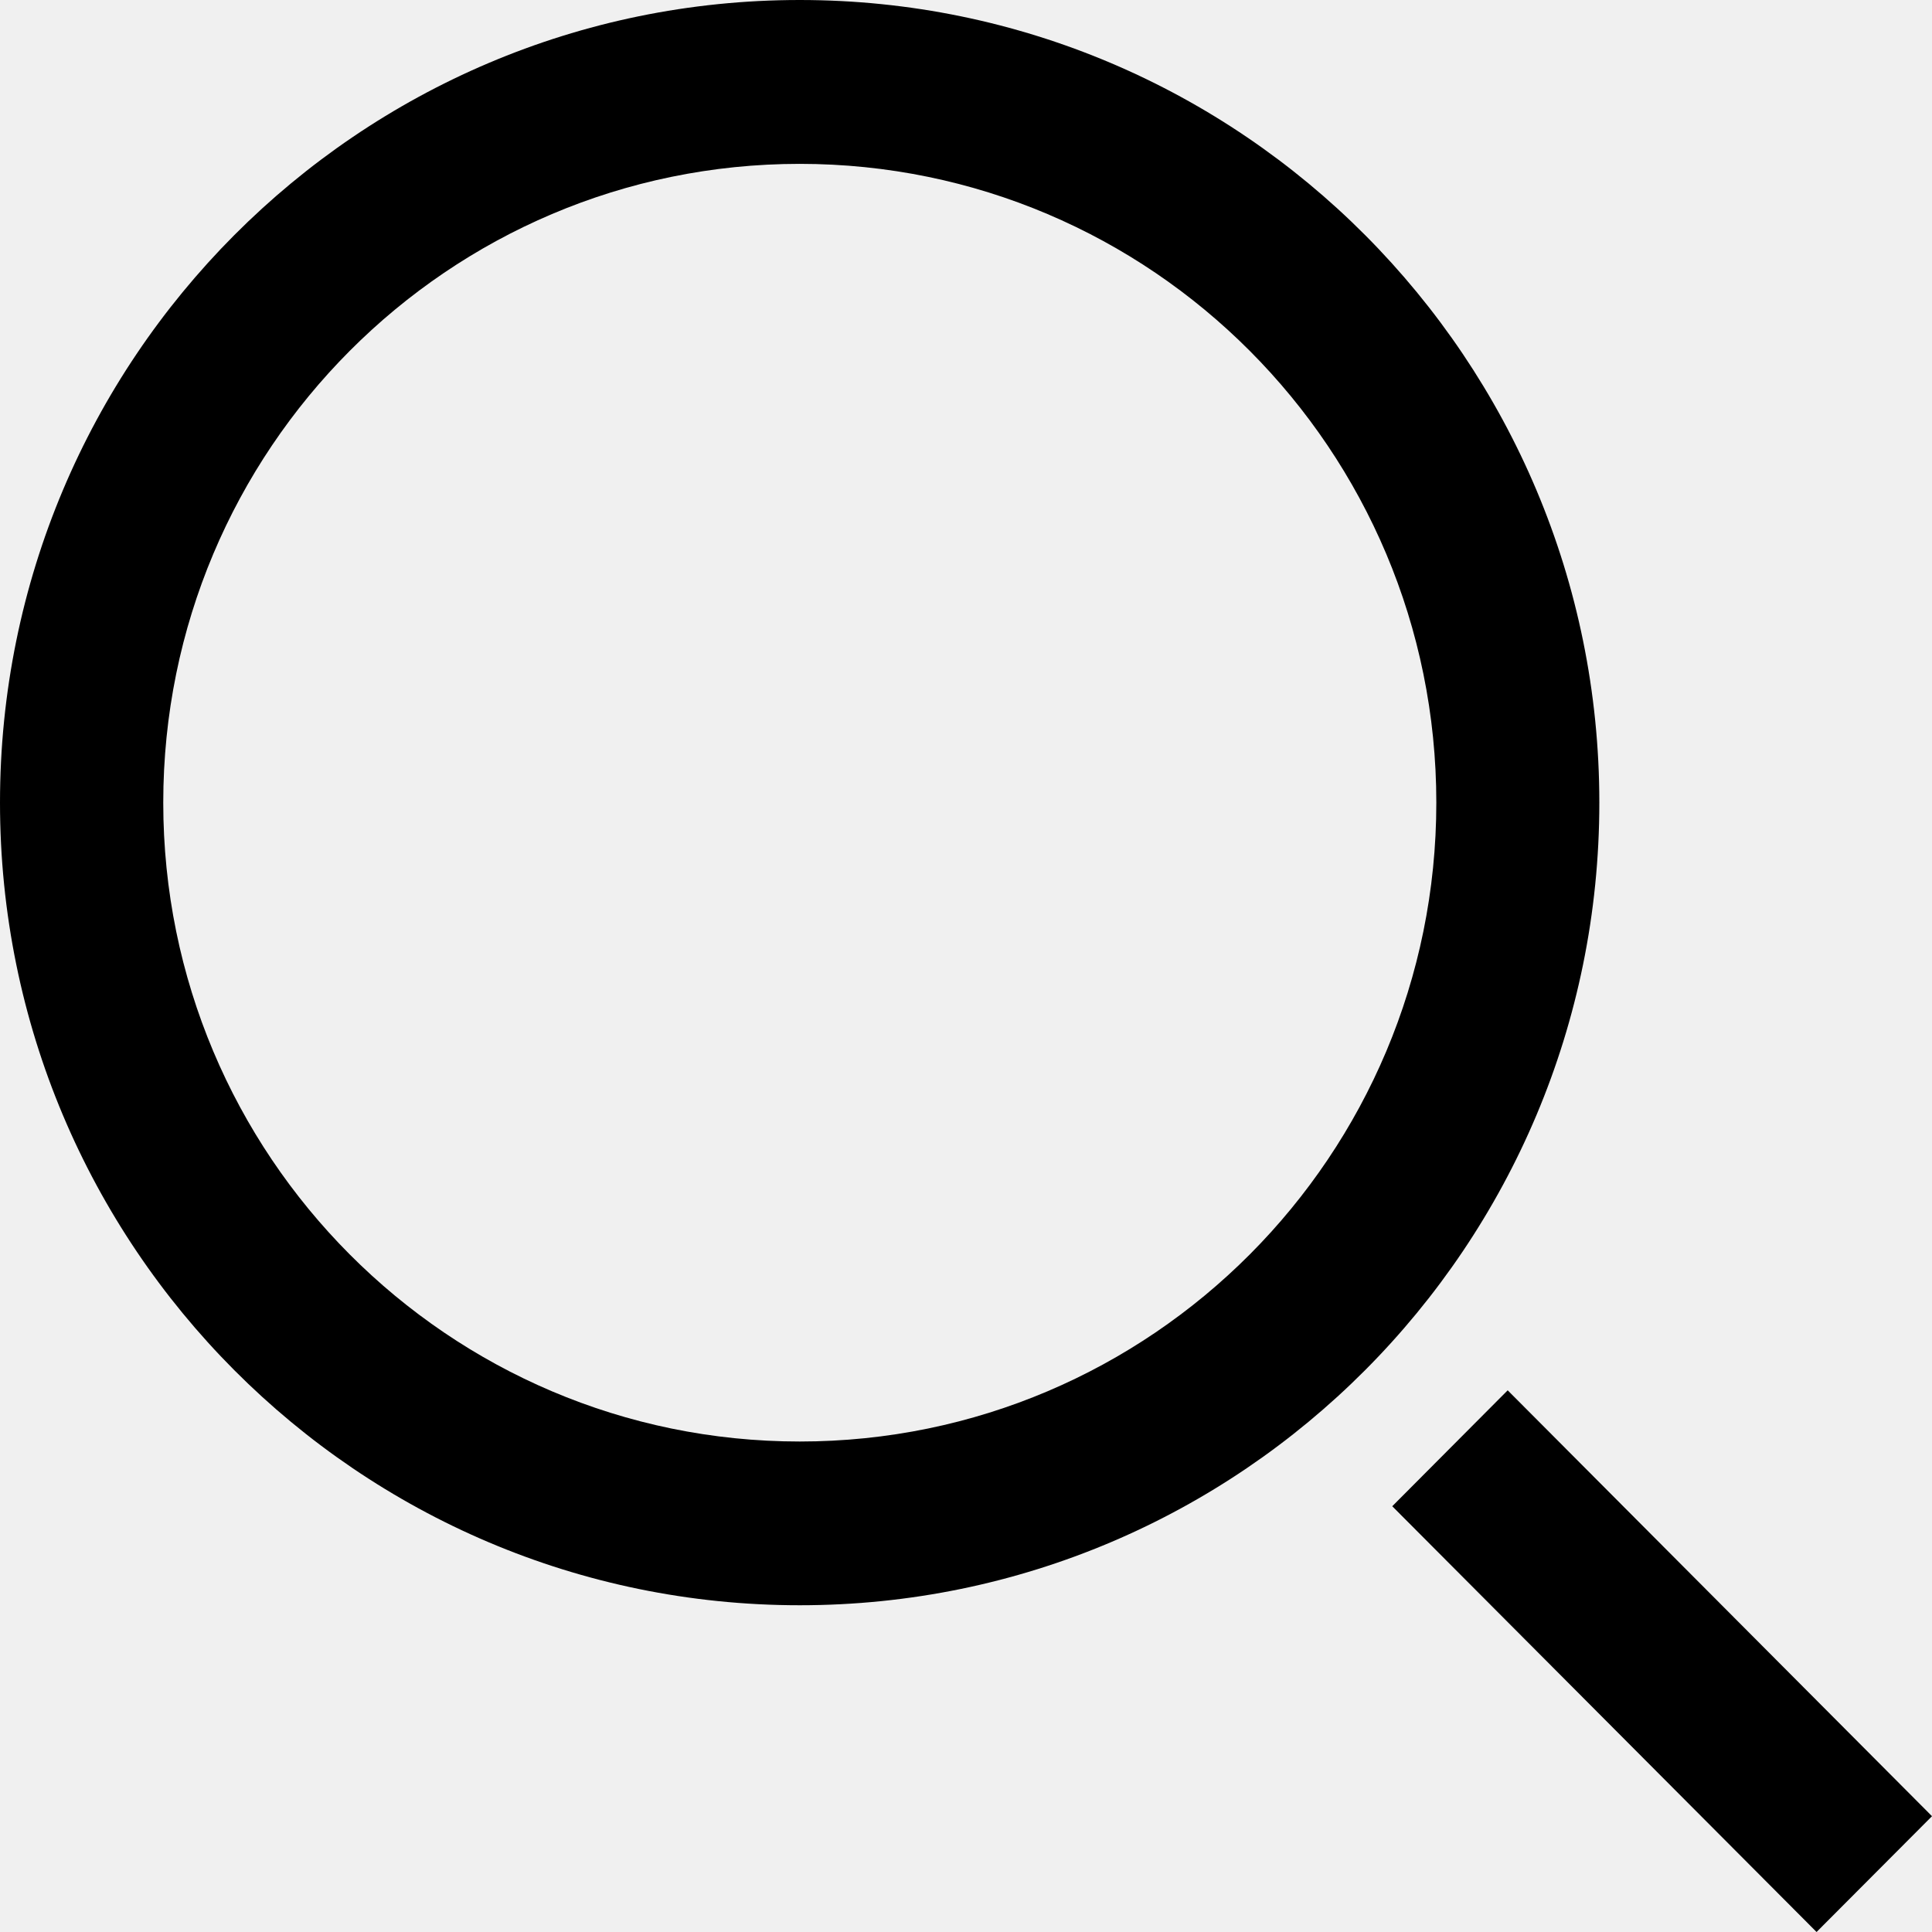
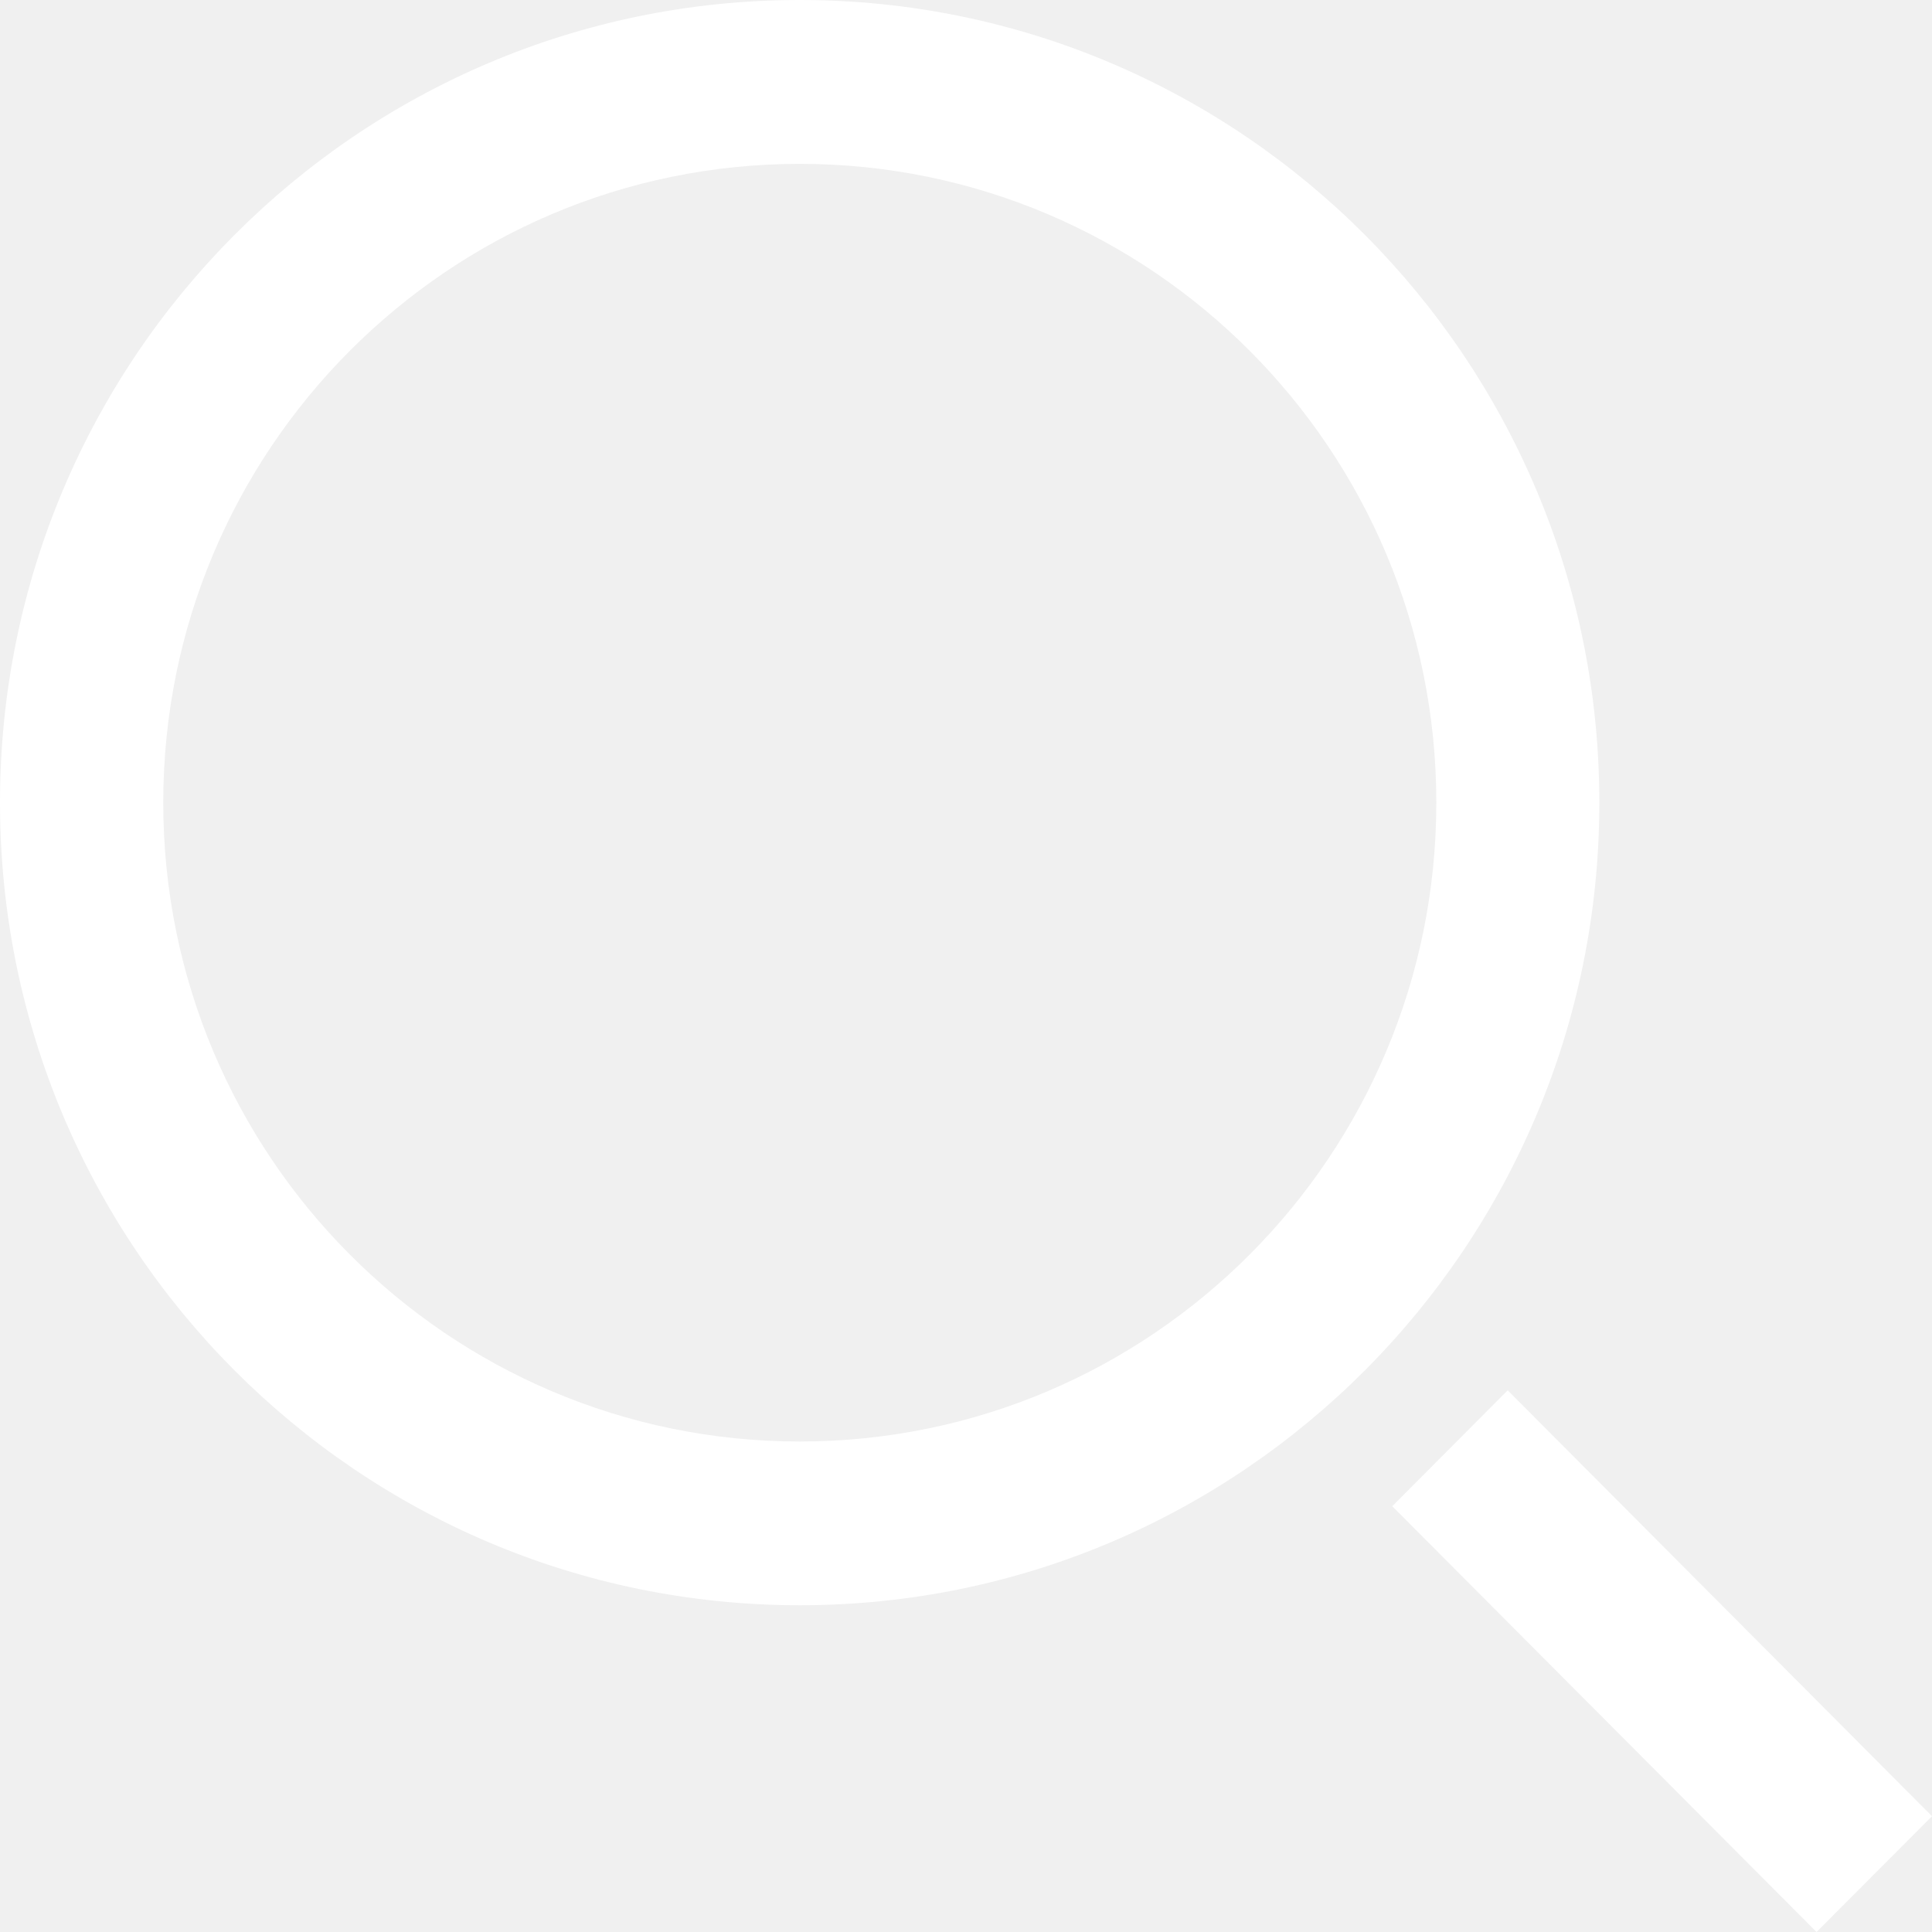
<svg xmlns="http://www.w3.org/2000/svg" width="16" height="16" viewBox="0 0 16 16" fill="none">
-   <path d="M11.895 6.647C11.895 3.725 9.534 1.357 6.623 1.357C3.712 1.357 1.352 3.725 1.352 6.647C1.352 9.569 3.712 11.938 6.623 11.938C9.534 11.938 11.895 9.569 11.895 6.647ZM13.245 6.647C13.245 10.318 10.28 13.294 6.623 13.294C2.966 13.294 0 10.318 0 6.647C0 2.977 2.966 0 6.623 0C10.281 0 13.245 2.977 13.245 6.647Z" fill="currentColor" />
-   <path d="M16 15.041L15.044 16L11.53 12.474L12.486 11.514L16 15.041Z" fill="currentColor" />
+   <path d="M11.895 6.647C11.895 3.725 9.534 1.357 6.623 1.357C3.712 1.357 1.352 3.725 1.352 6.647C1.352 9.569 3.712 11.938 6.623 11.938C9.534 11.938 11.895 9.569 11.895 6.647ZM13.245 6.647C13.245 10.318 10.28 13.294 6.623 13.294C2.966 13.294 0 10.318 0 6.647C0 2.977 2.966 0 6.623 0C10.281 0 13.245 2.977 13.245 6.647Z" fill="#FFFFFF" />
+   <path d="M16 15.041L15.044 16L11.53 12.474L12.486 11.514L16 15.041Z" fill="#FFFFFF" />
</svg>
